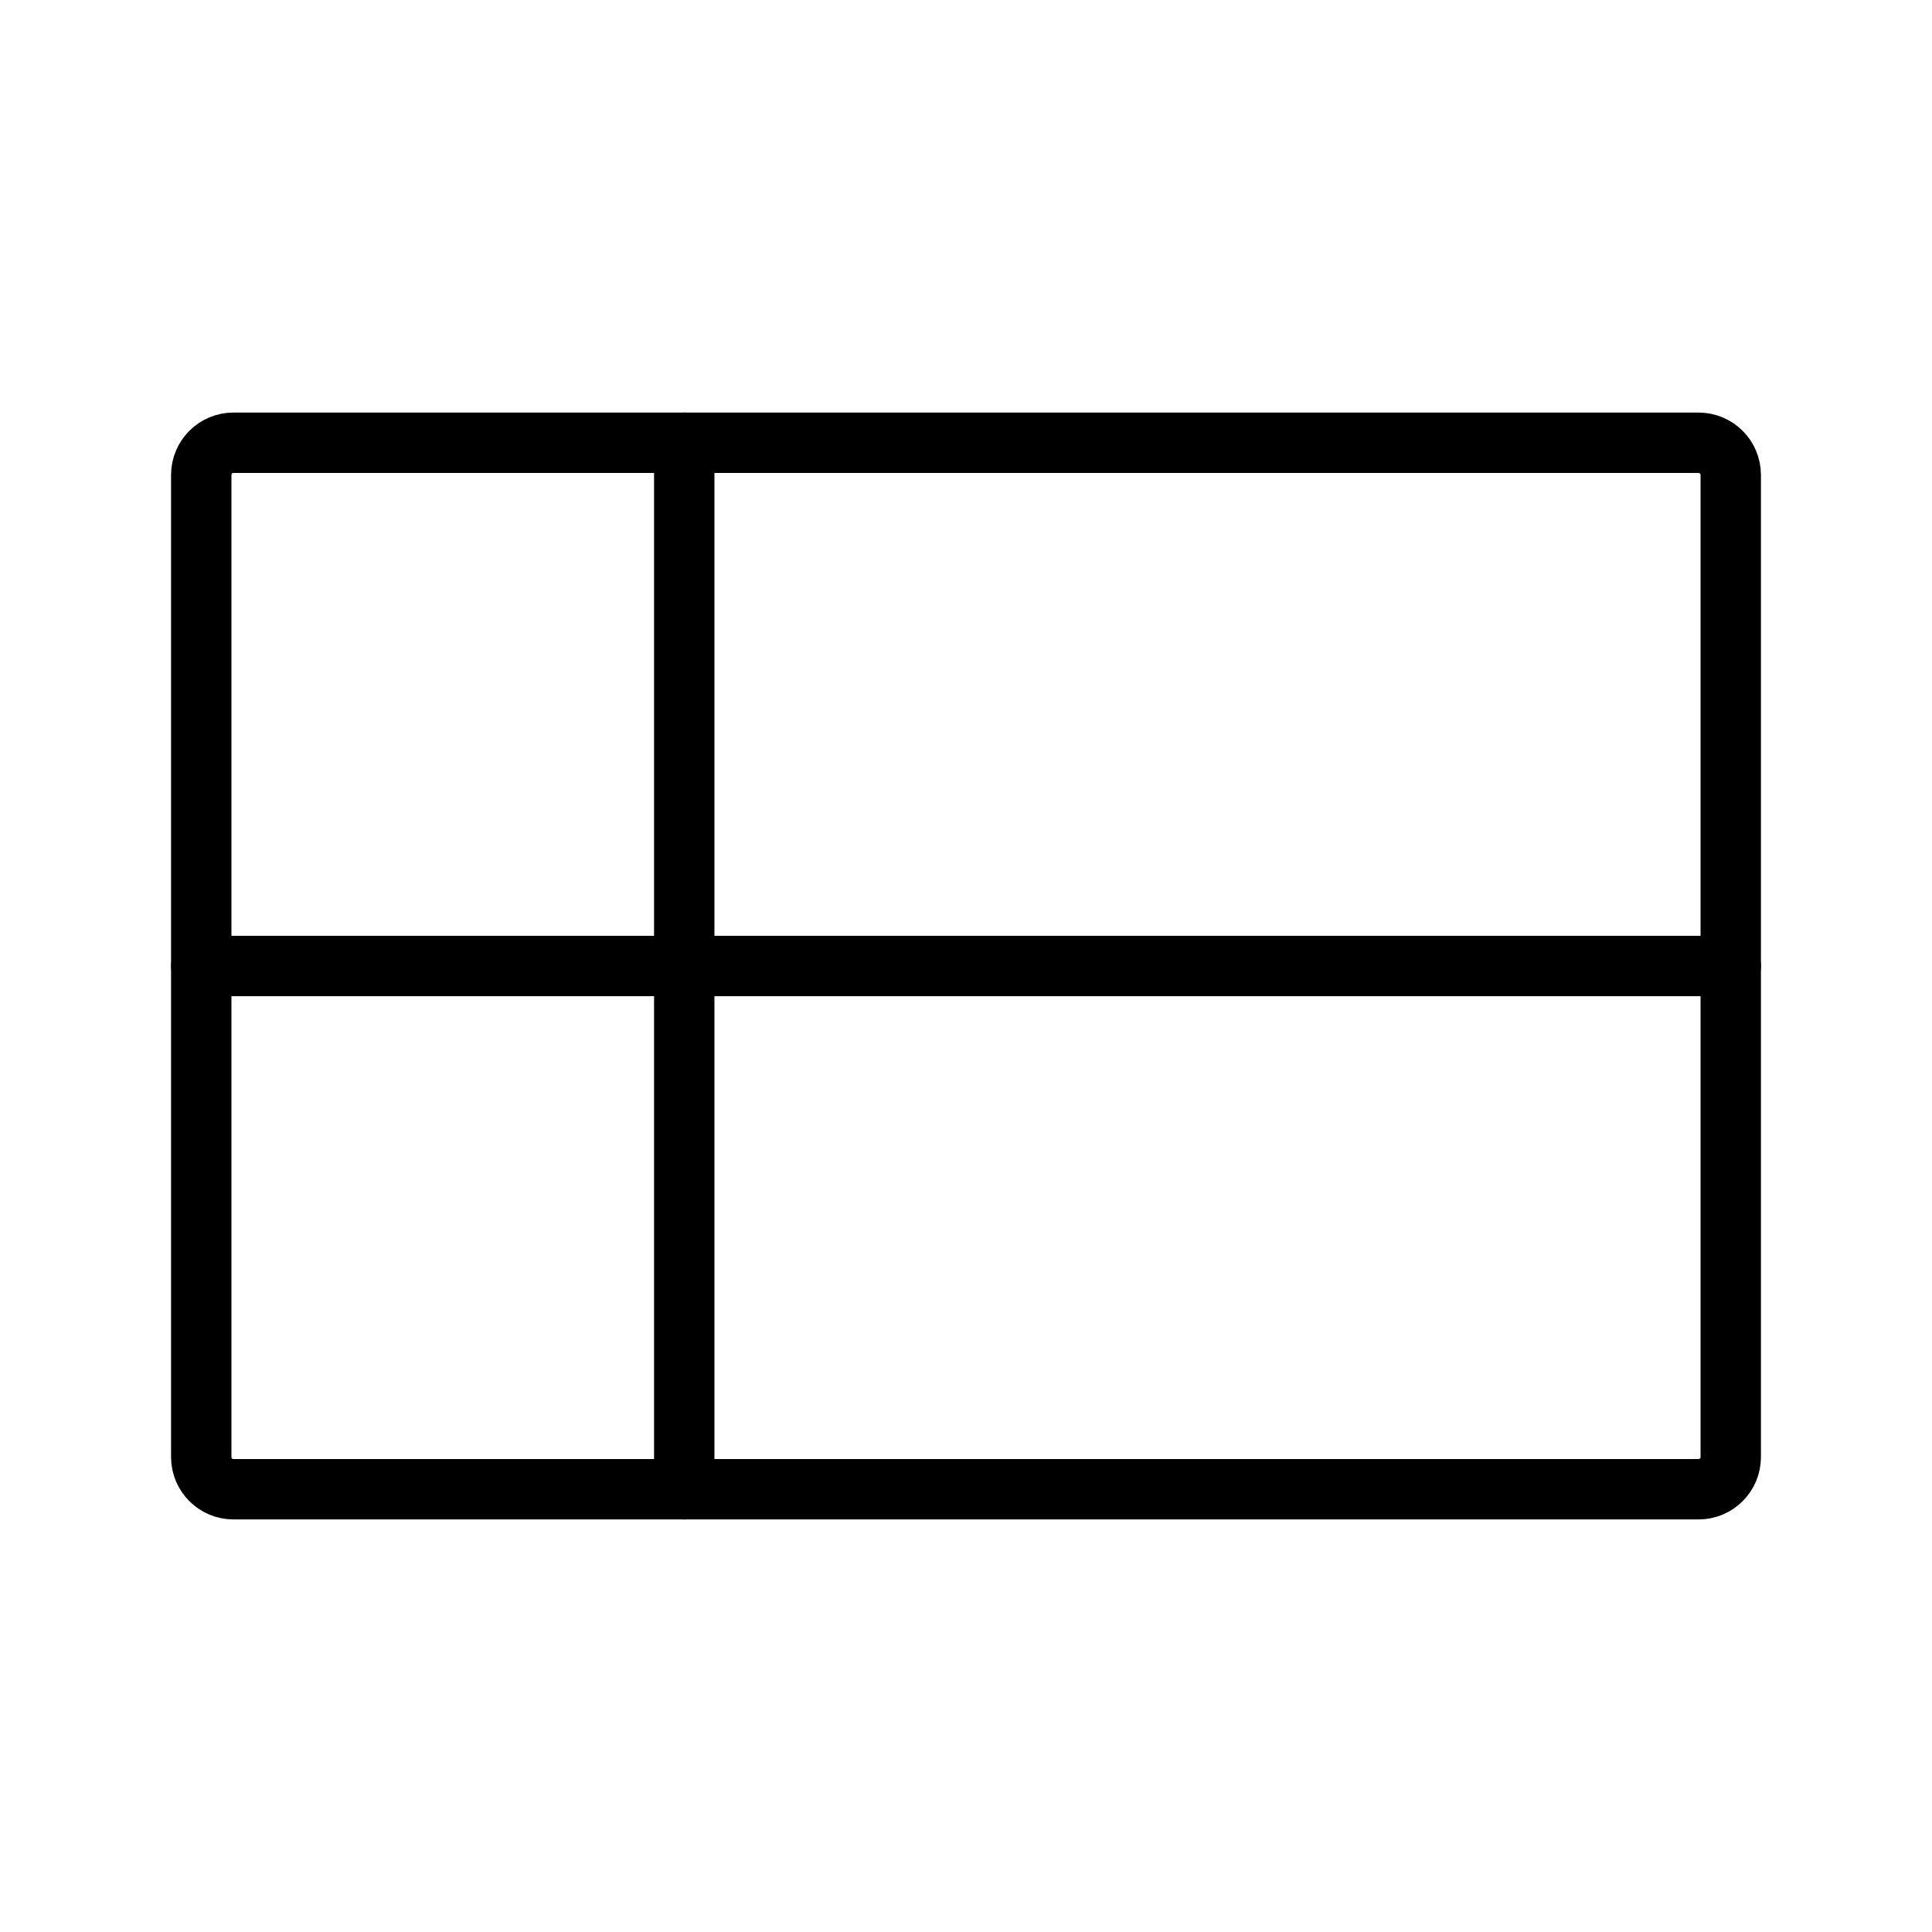
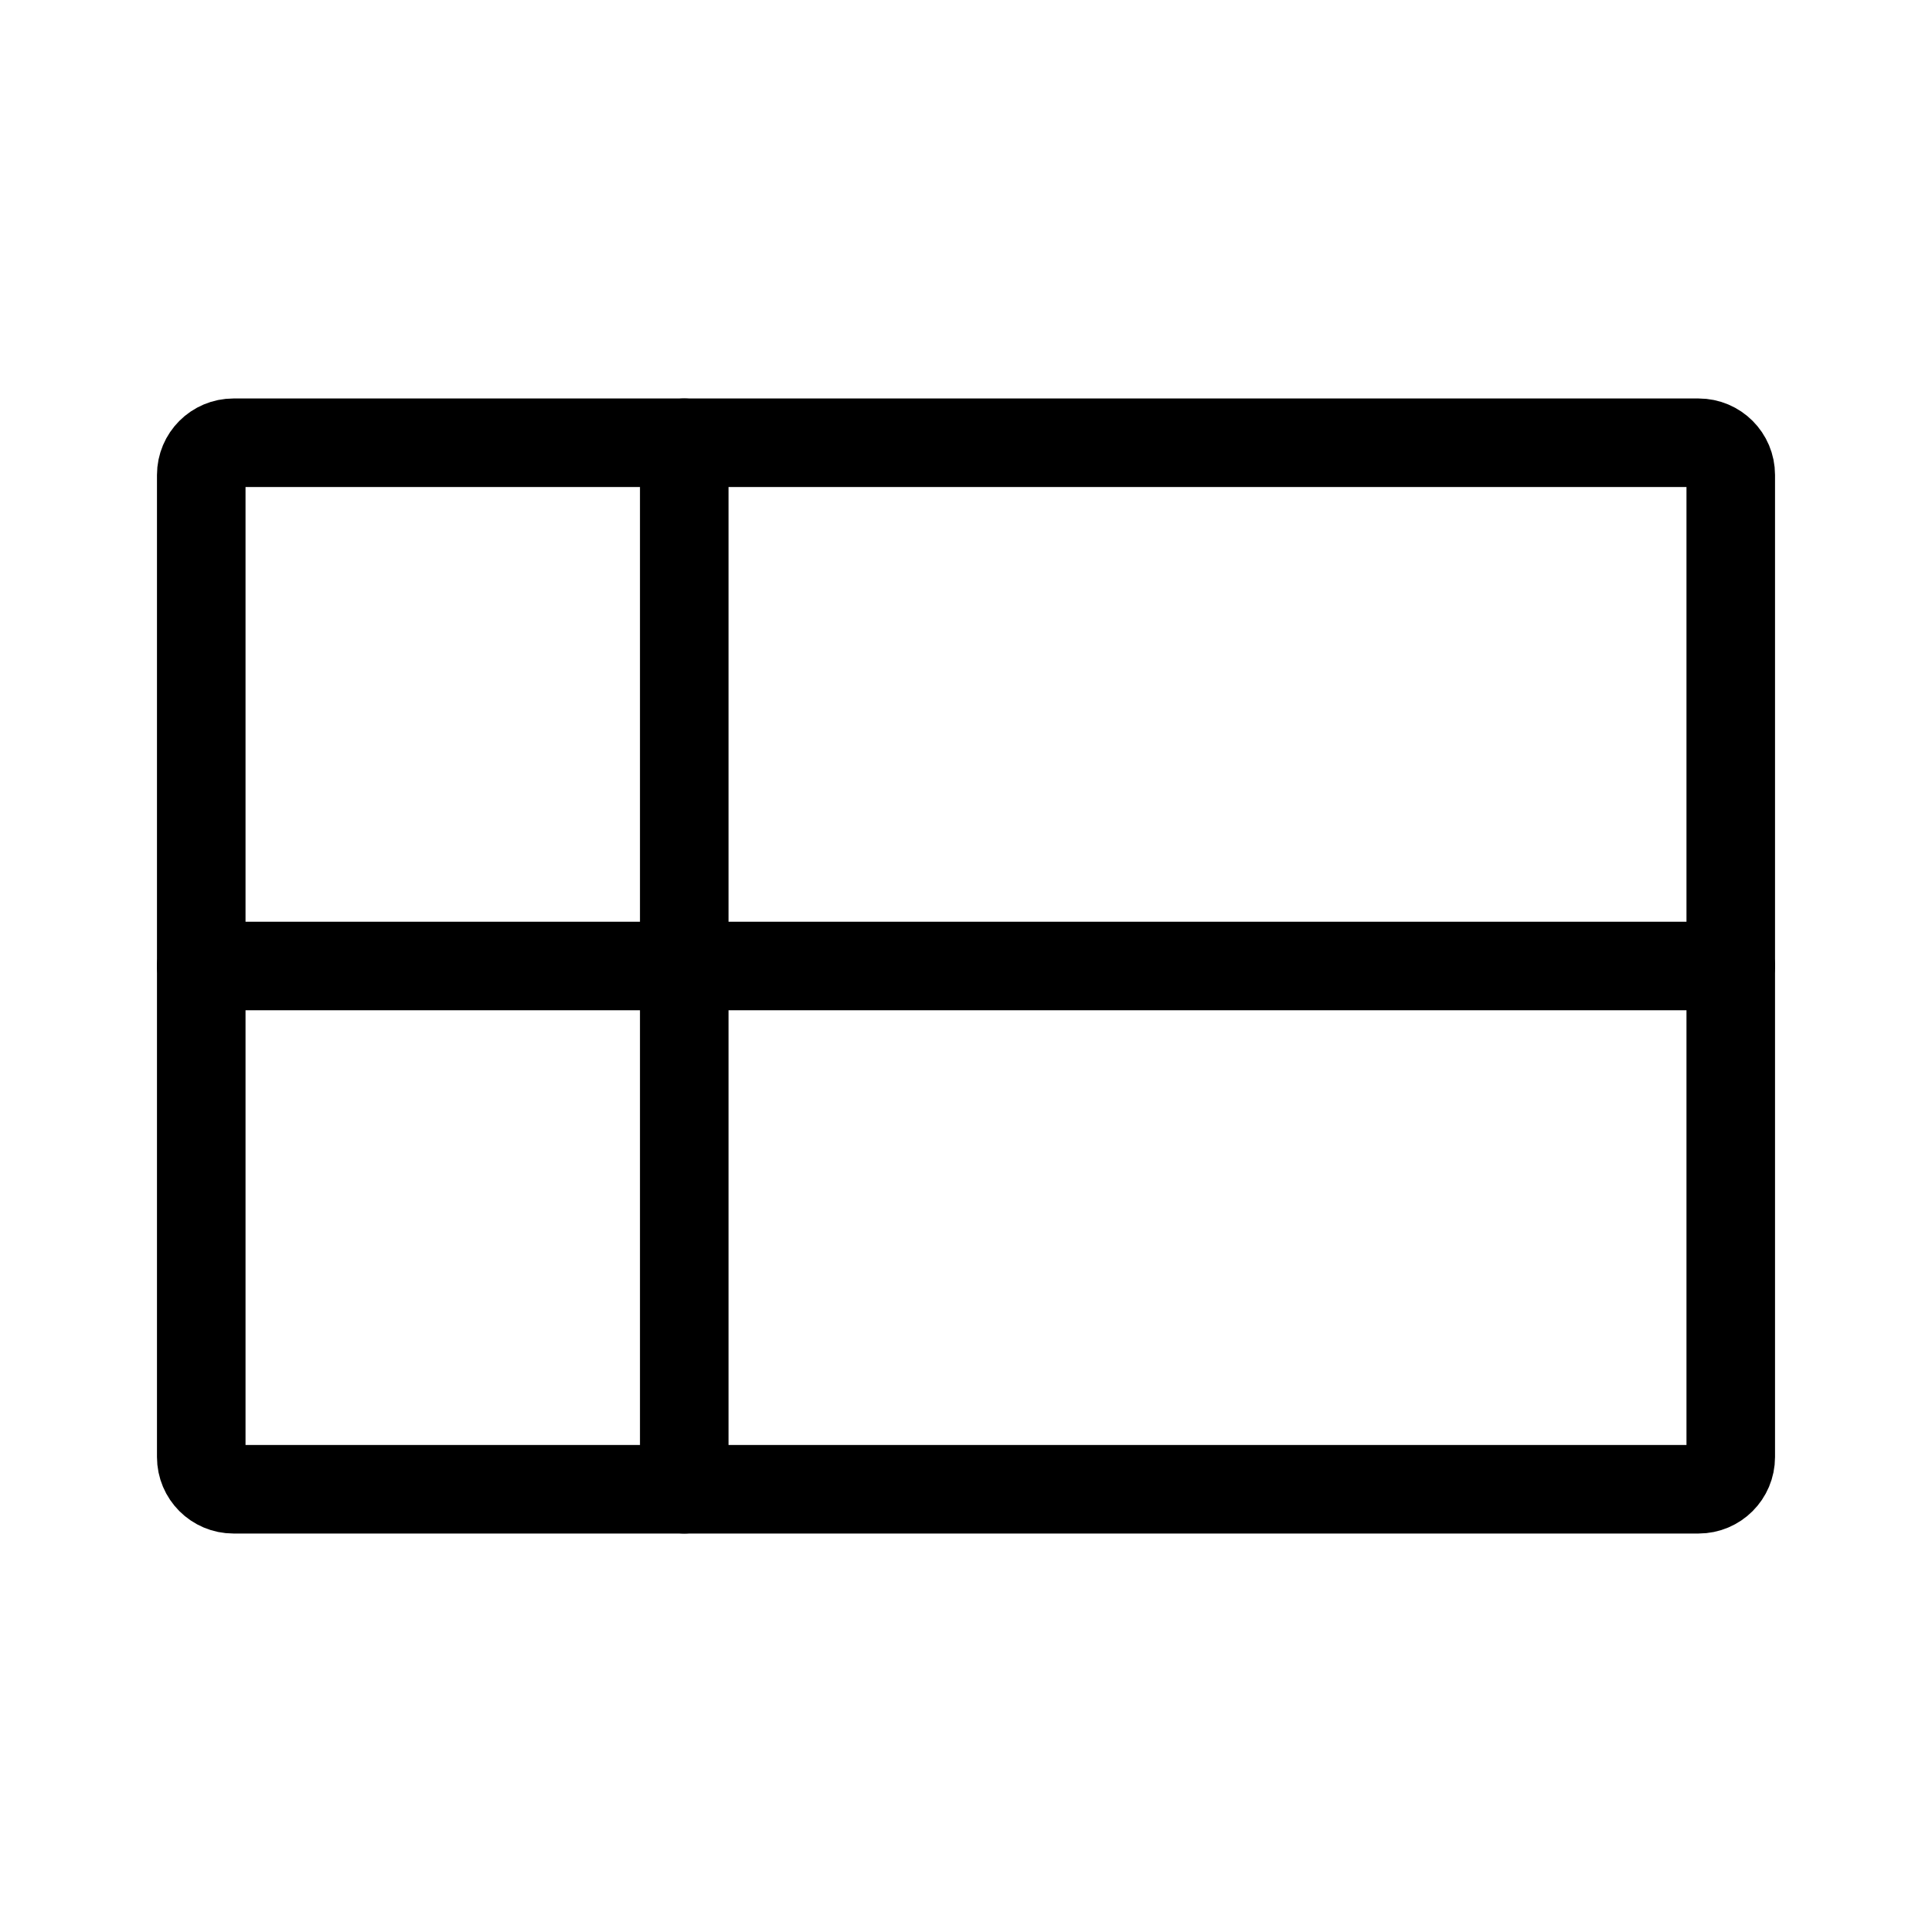
- <svg xmlns="http://www.w3.org/2000/svg" viewBox="0 0 24 24" width="48" height="48" fill="none" stroke="currentColor" stroke-width=".75" stroke-linecap="round" stroke-linejoin="round">
+ <svg xmlns="http://www.w3.org/2000/svg" viewBox="0 0 24 24" width="48" height="48" fill="none" stroke="currentColor" stroke-width="1.1" stroke-linecap="round" stroke-linejoin="round">
  <rect x="2.5" y="5.5" width="19" height="13" rx=".4" />
  <path d="M8.5 5.5v13M2.5 12h19" />
</svg>
